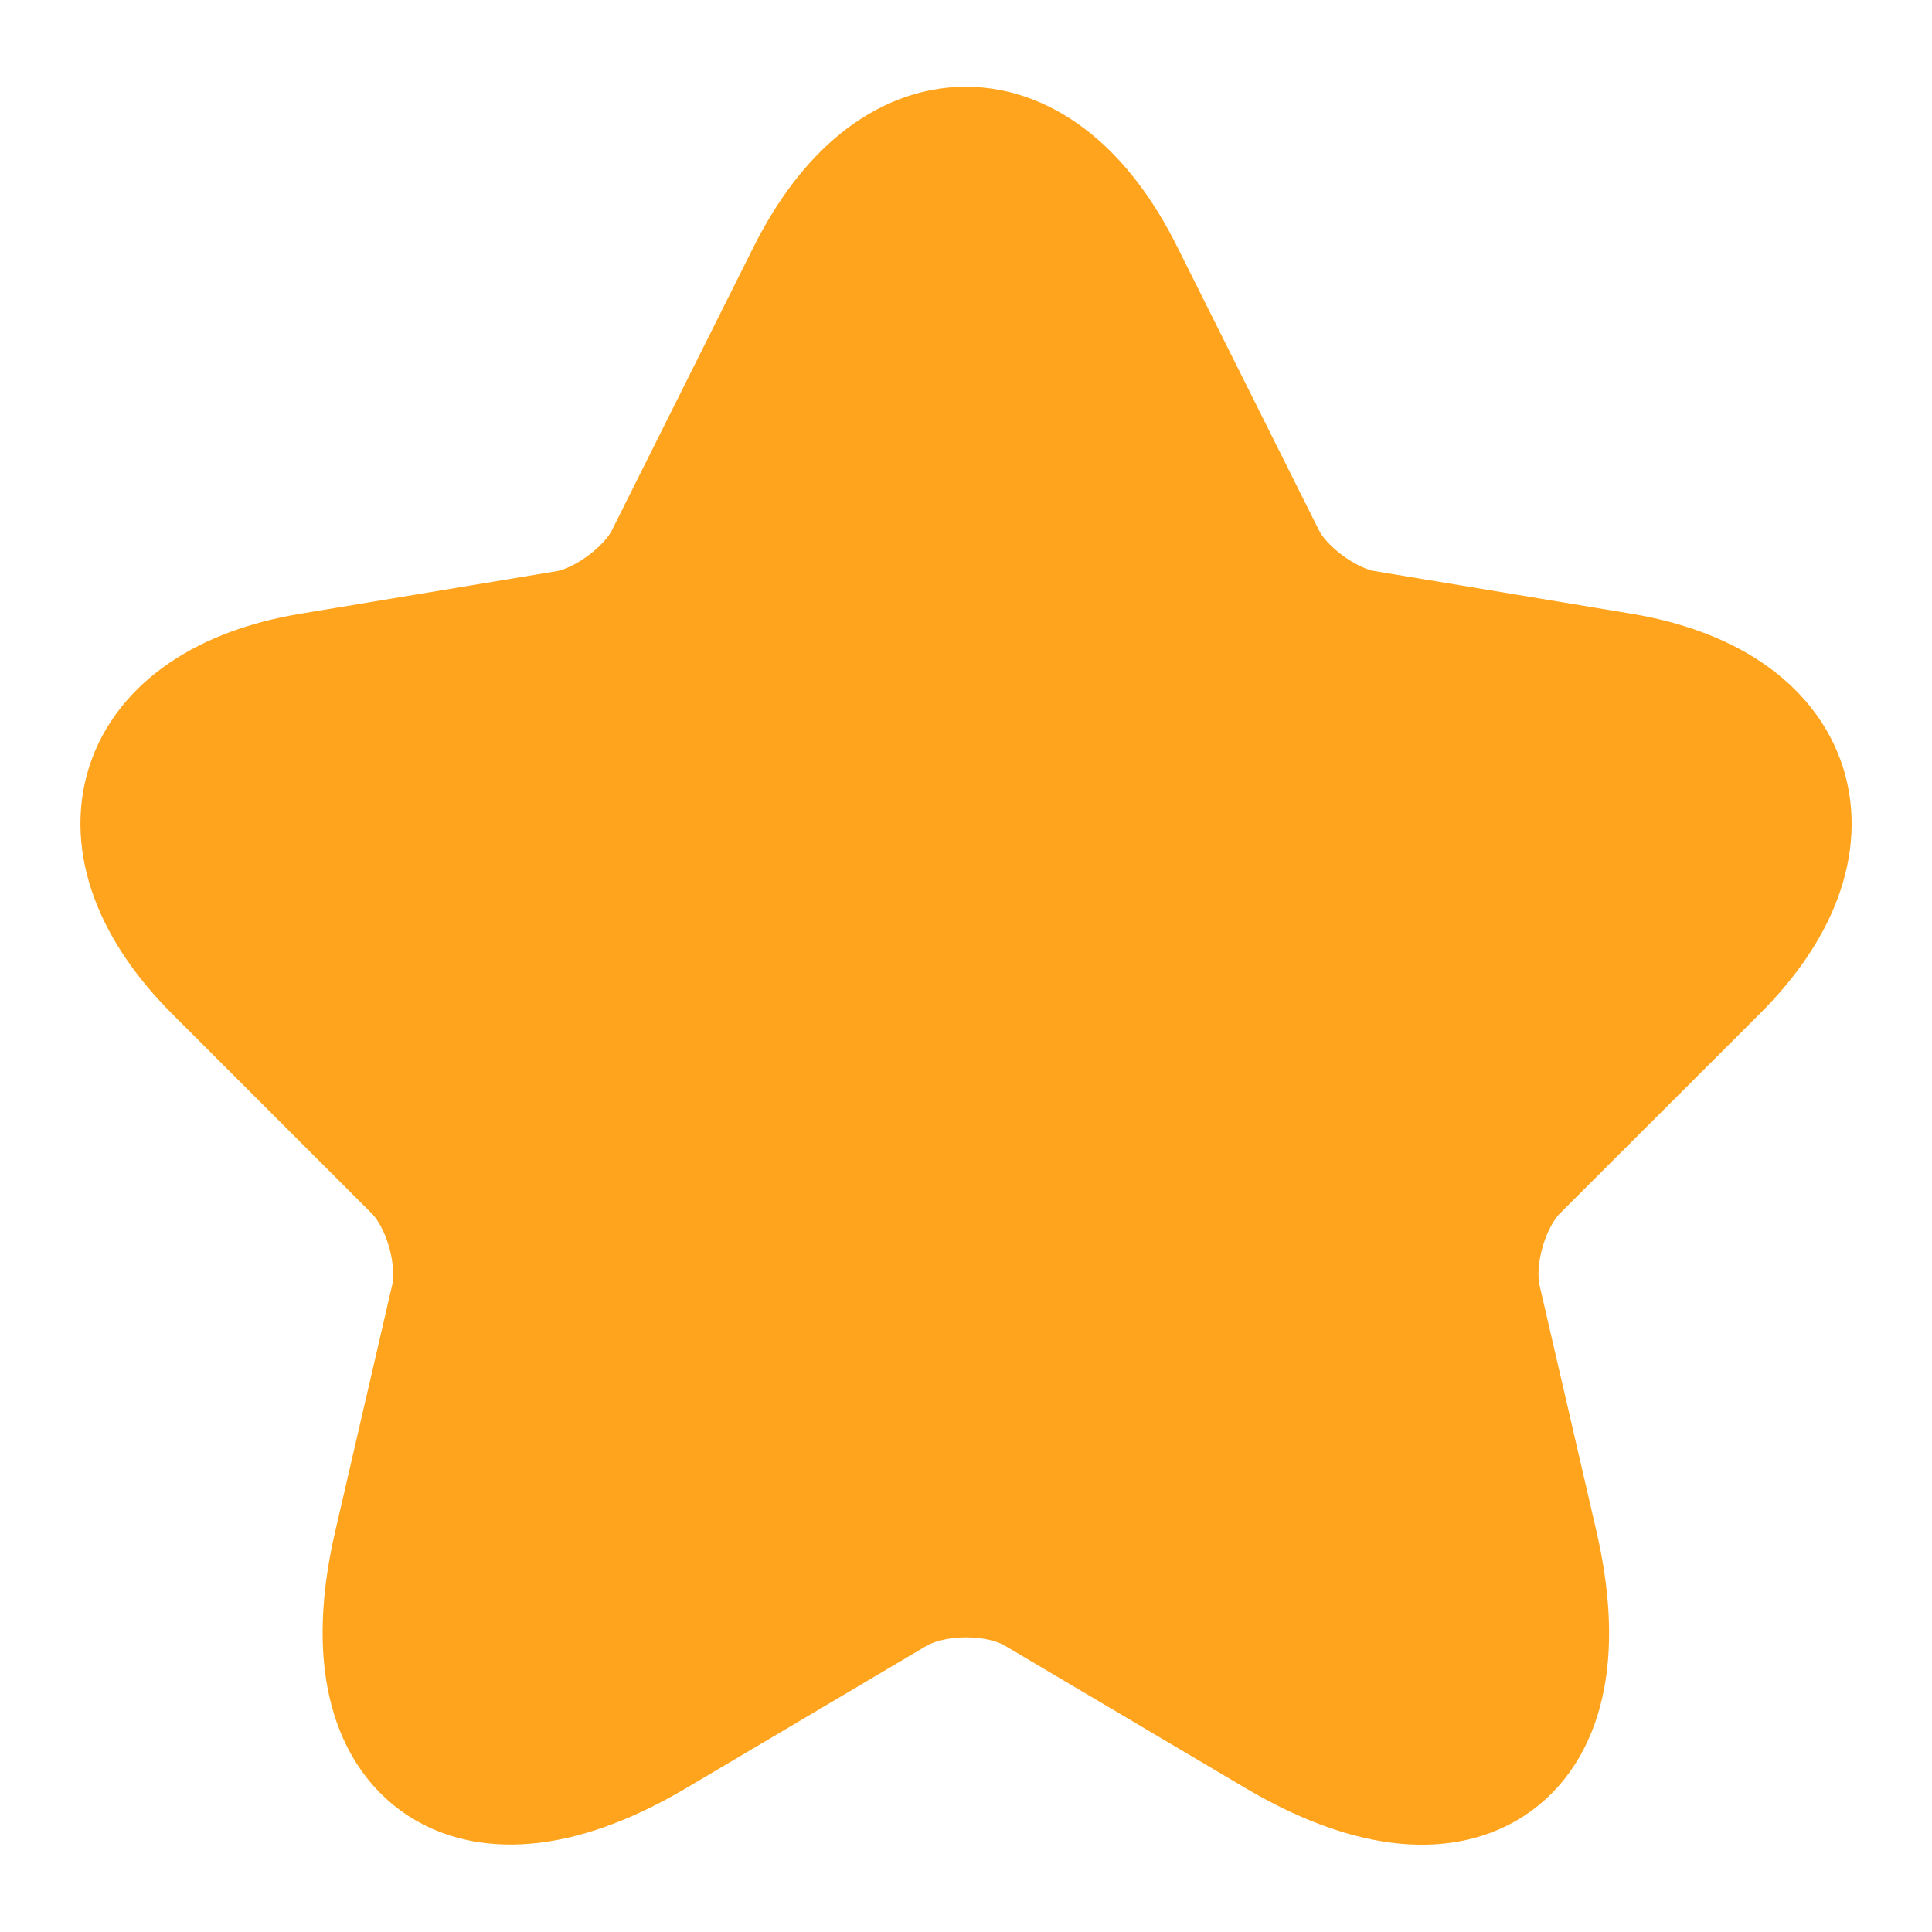
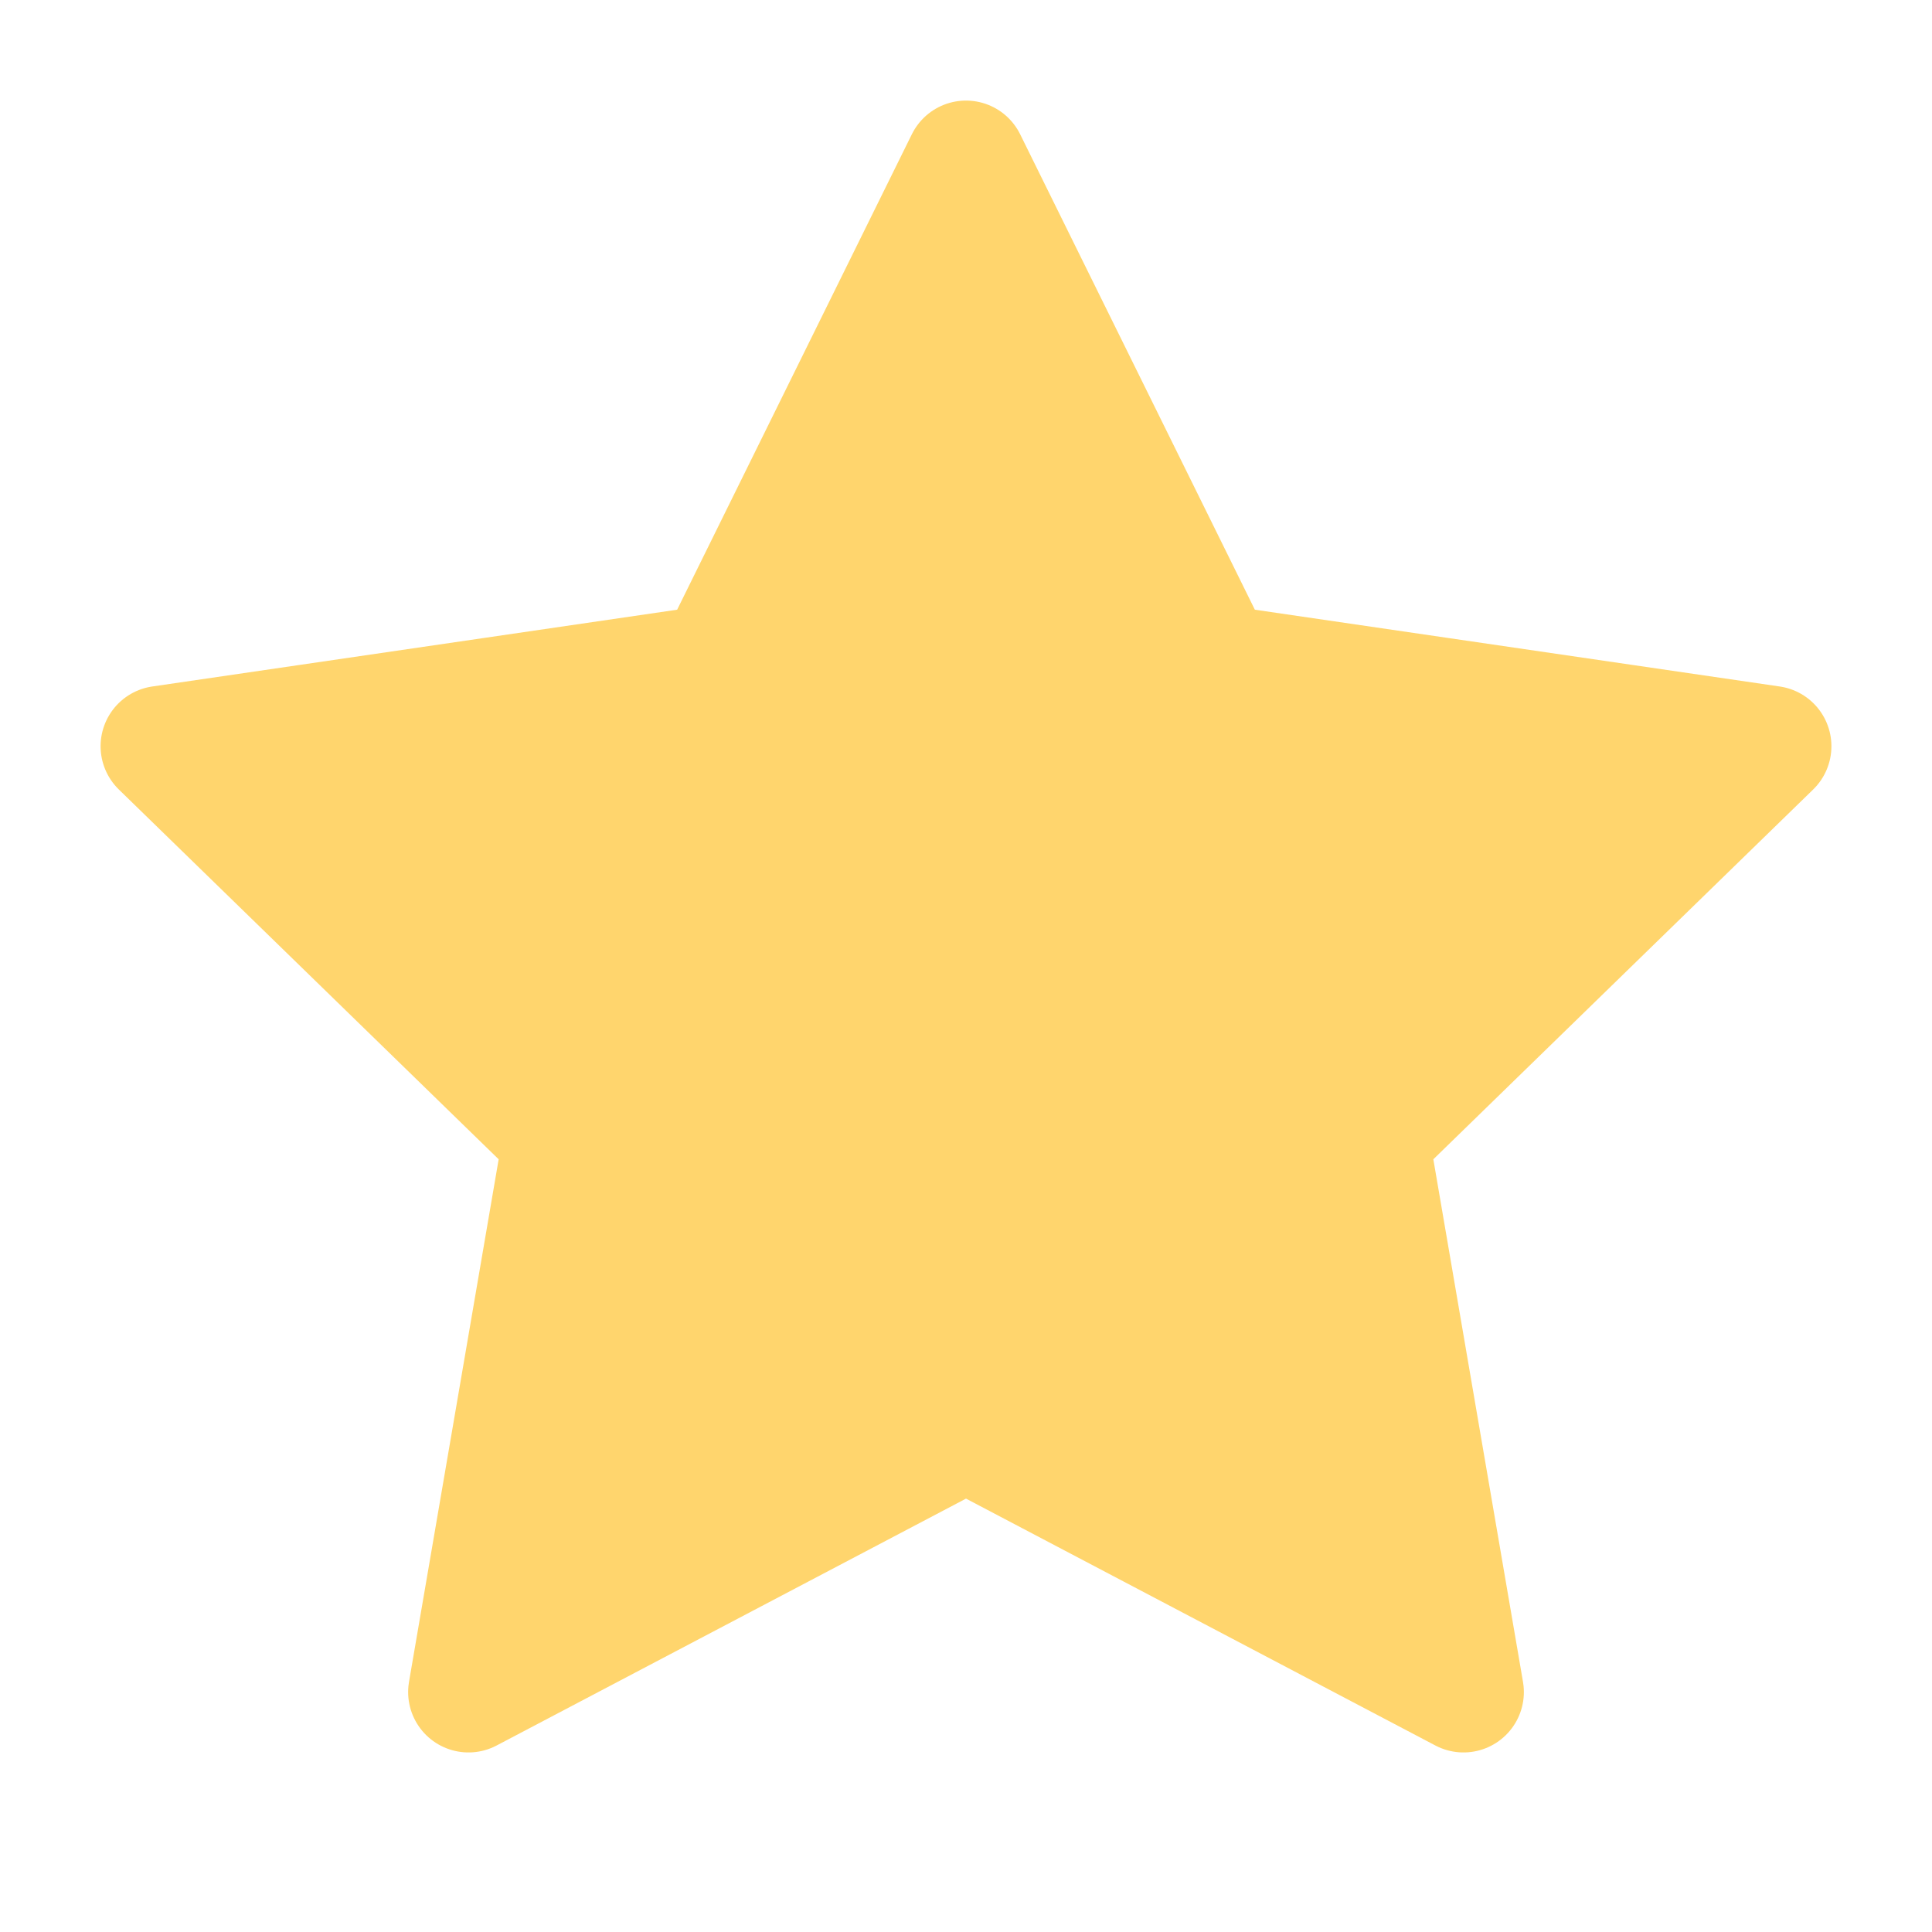
- <svg xmlns="http://www.w3.org/2000/svg" width="12" height="12" viewBox="0 0 12 12" fill="none">
-   <path d="M6.864 1.755L7.744 3.515C7.864 3.76 8.184 3.995 8.454 4.04L10.05 4.305C11.069 4.475 11.309 5.215 10.575 5.945L9.334 7.185C9.124 7.395 9.009 7.8 9.074 8.09L9.429 9.625C9.709 10.84 9.064 11.31 7.989 10.675L6.494 9.79C6.224 9.63 5.779 9.63 5.504 9.79L4.009 10.675C2.939 11.31 2.289 10.835 2.569 9.625L2.924 8.09C2.989 7.8 2.874 7.395 2.664 7.185L1.424 5.945C0.694 5.215 0.929 4.475 1.949 4.305L3.544 4.04C3.809 3.995 4.129 3.76 4.249 3.515L5.129 1.755C5.609 0.8 6.389 0.8 6.864 1.755Z" fill="#FFA41C" stroke="#FFA41C" stroke-linecap="round" stroke-linejoin="round" />
+ <svg xmlns="http://www.w3.org/2000/svg" width="16" height="16" viewBox="0 0 16 16" fill="none">
+   <path d="M8 1.333L10.06 5.506L14.667 6.18L11.333 9.426L12.12 14.013L8 11.846L3.88 14.013L4.667 9.426L1.333 6.18L5.94 5.506L8 1.333Z" fill="#FFD56D" stroke="#FFD56D" stroke-linecap="round" stroke-linejoin="round" />
</svg>
